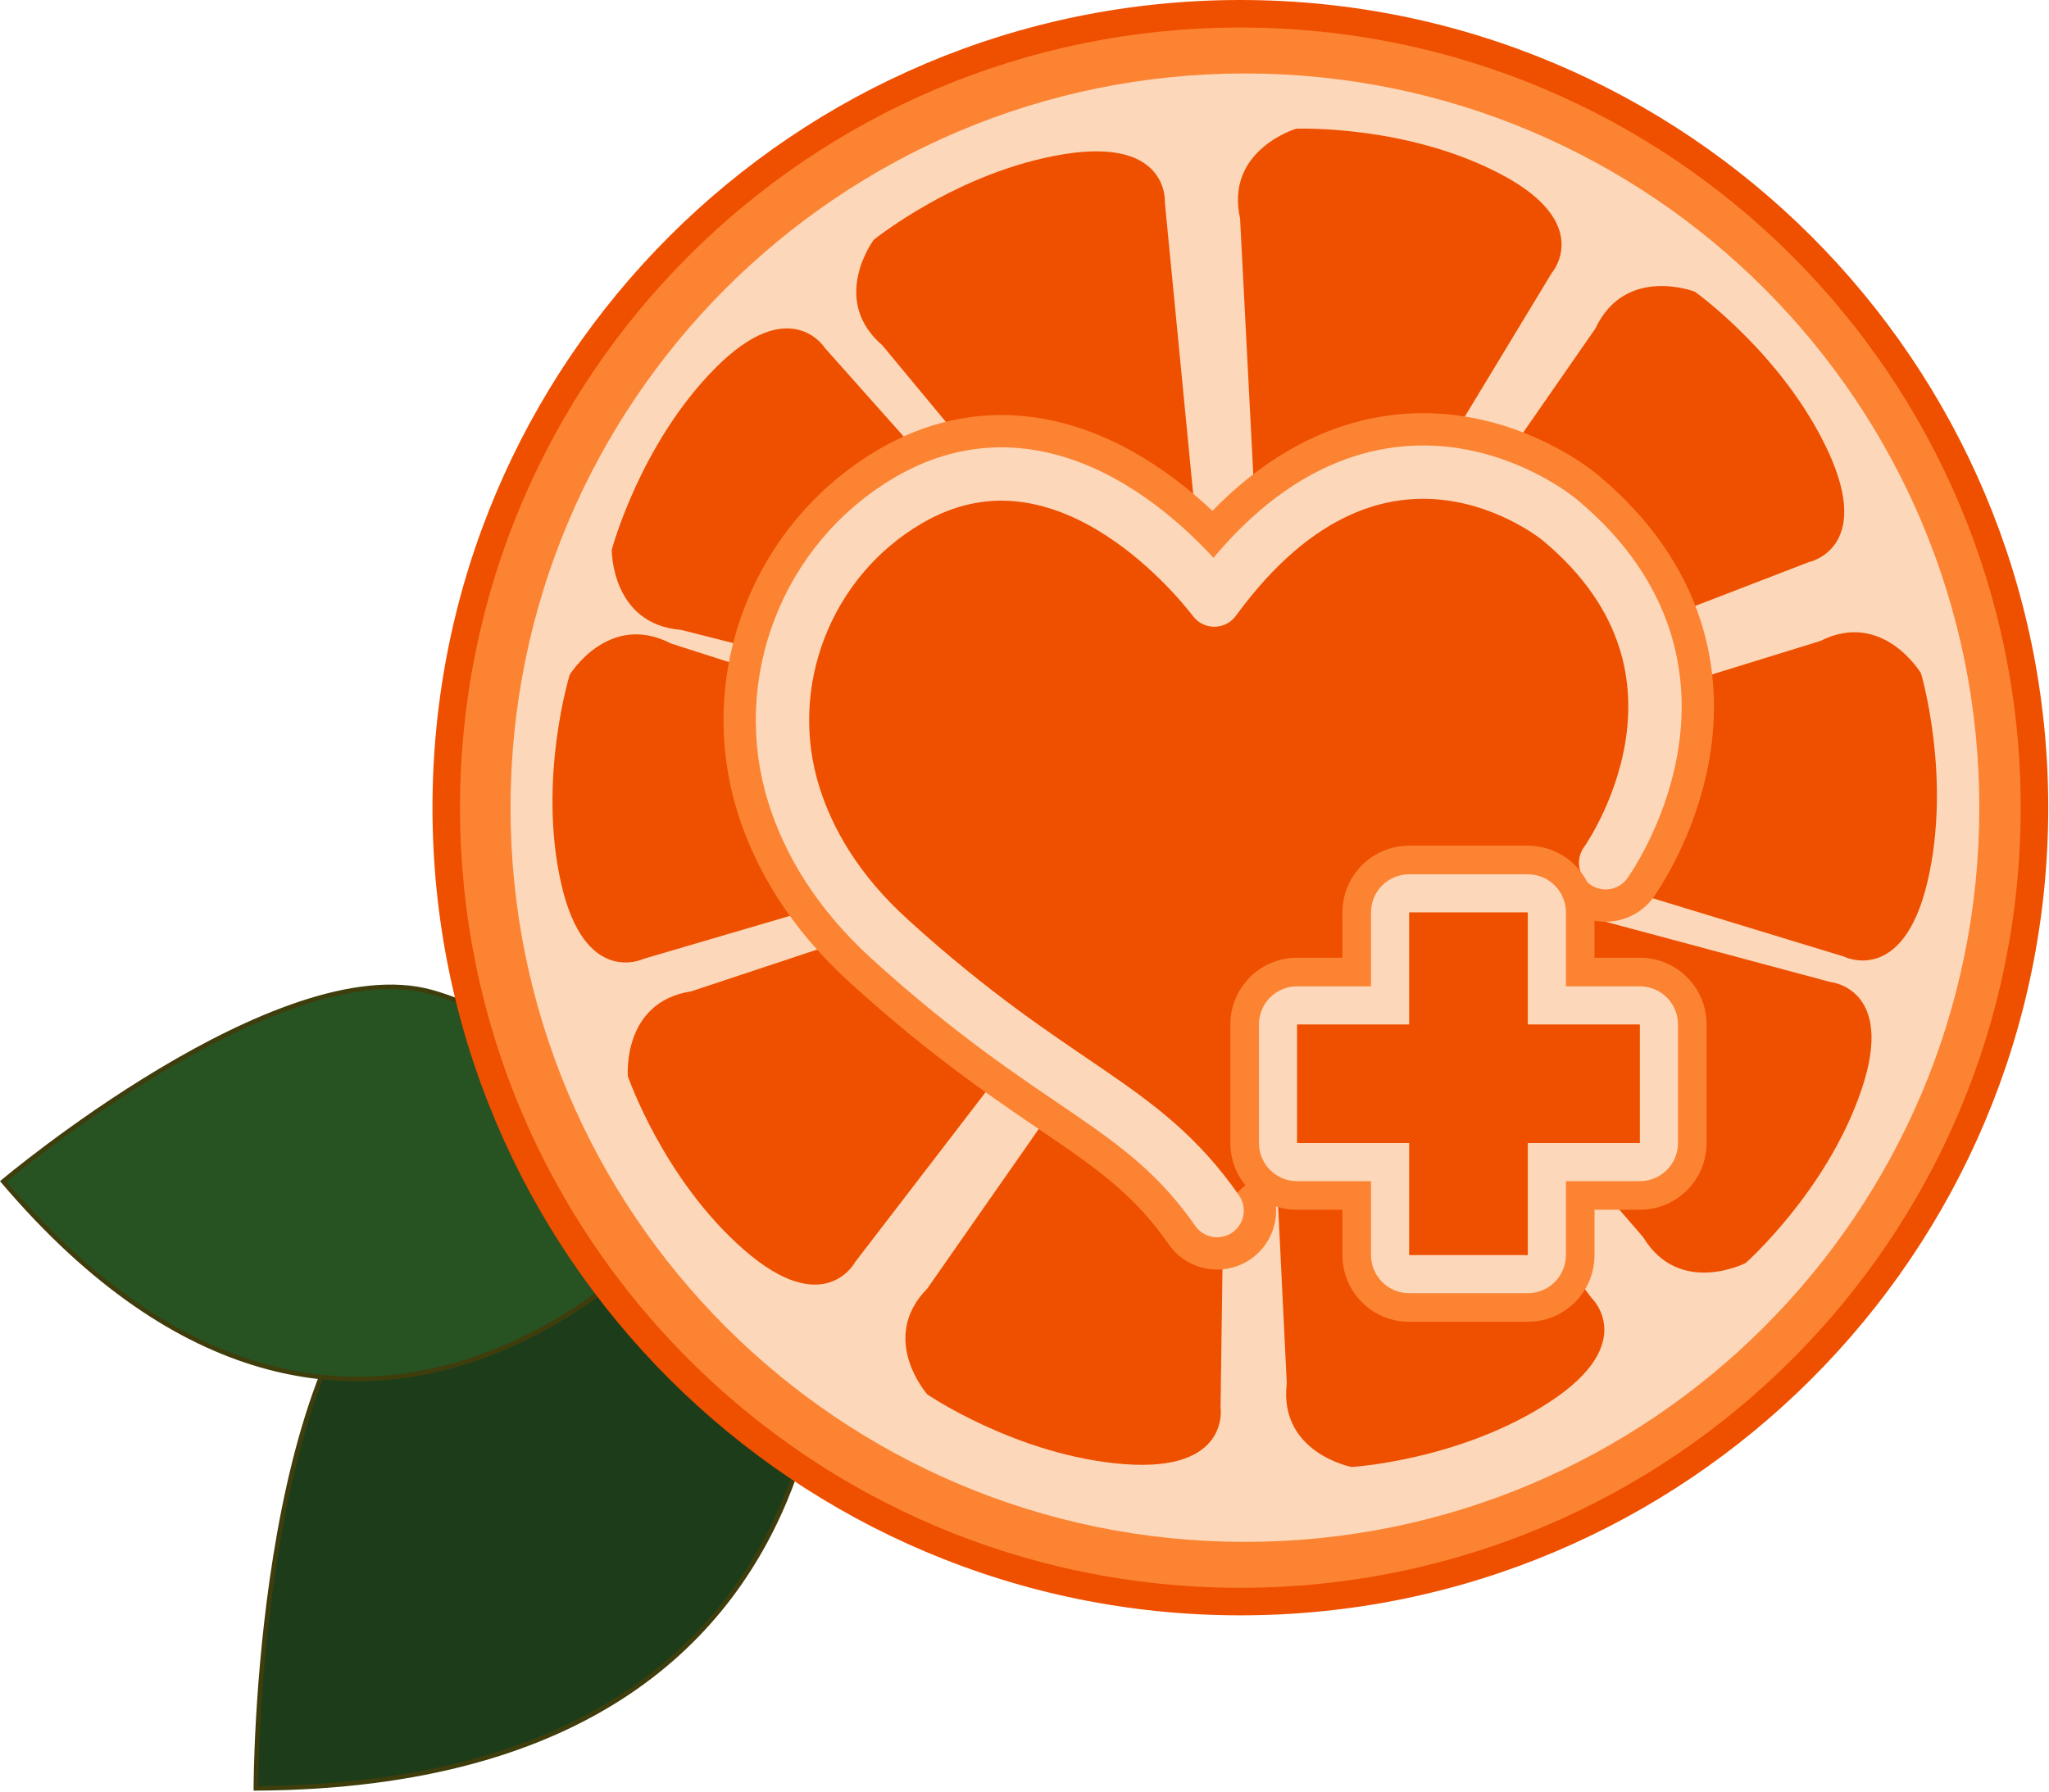
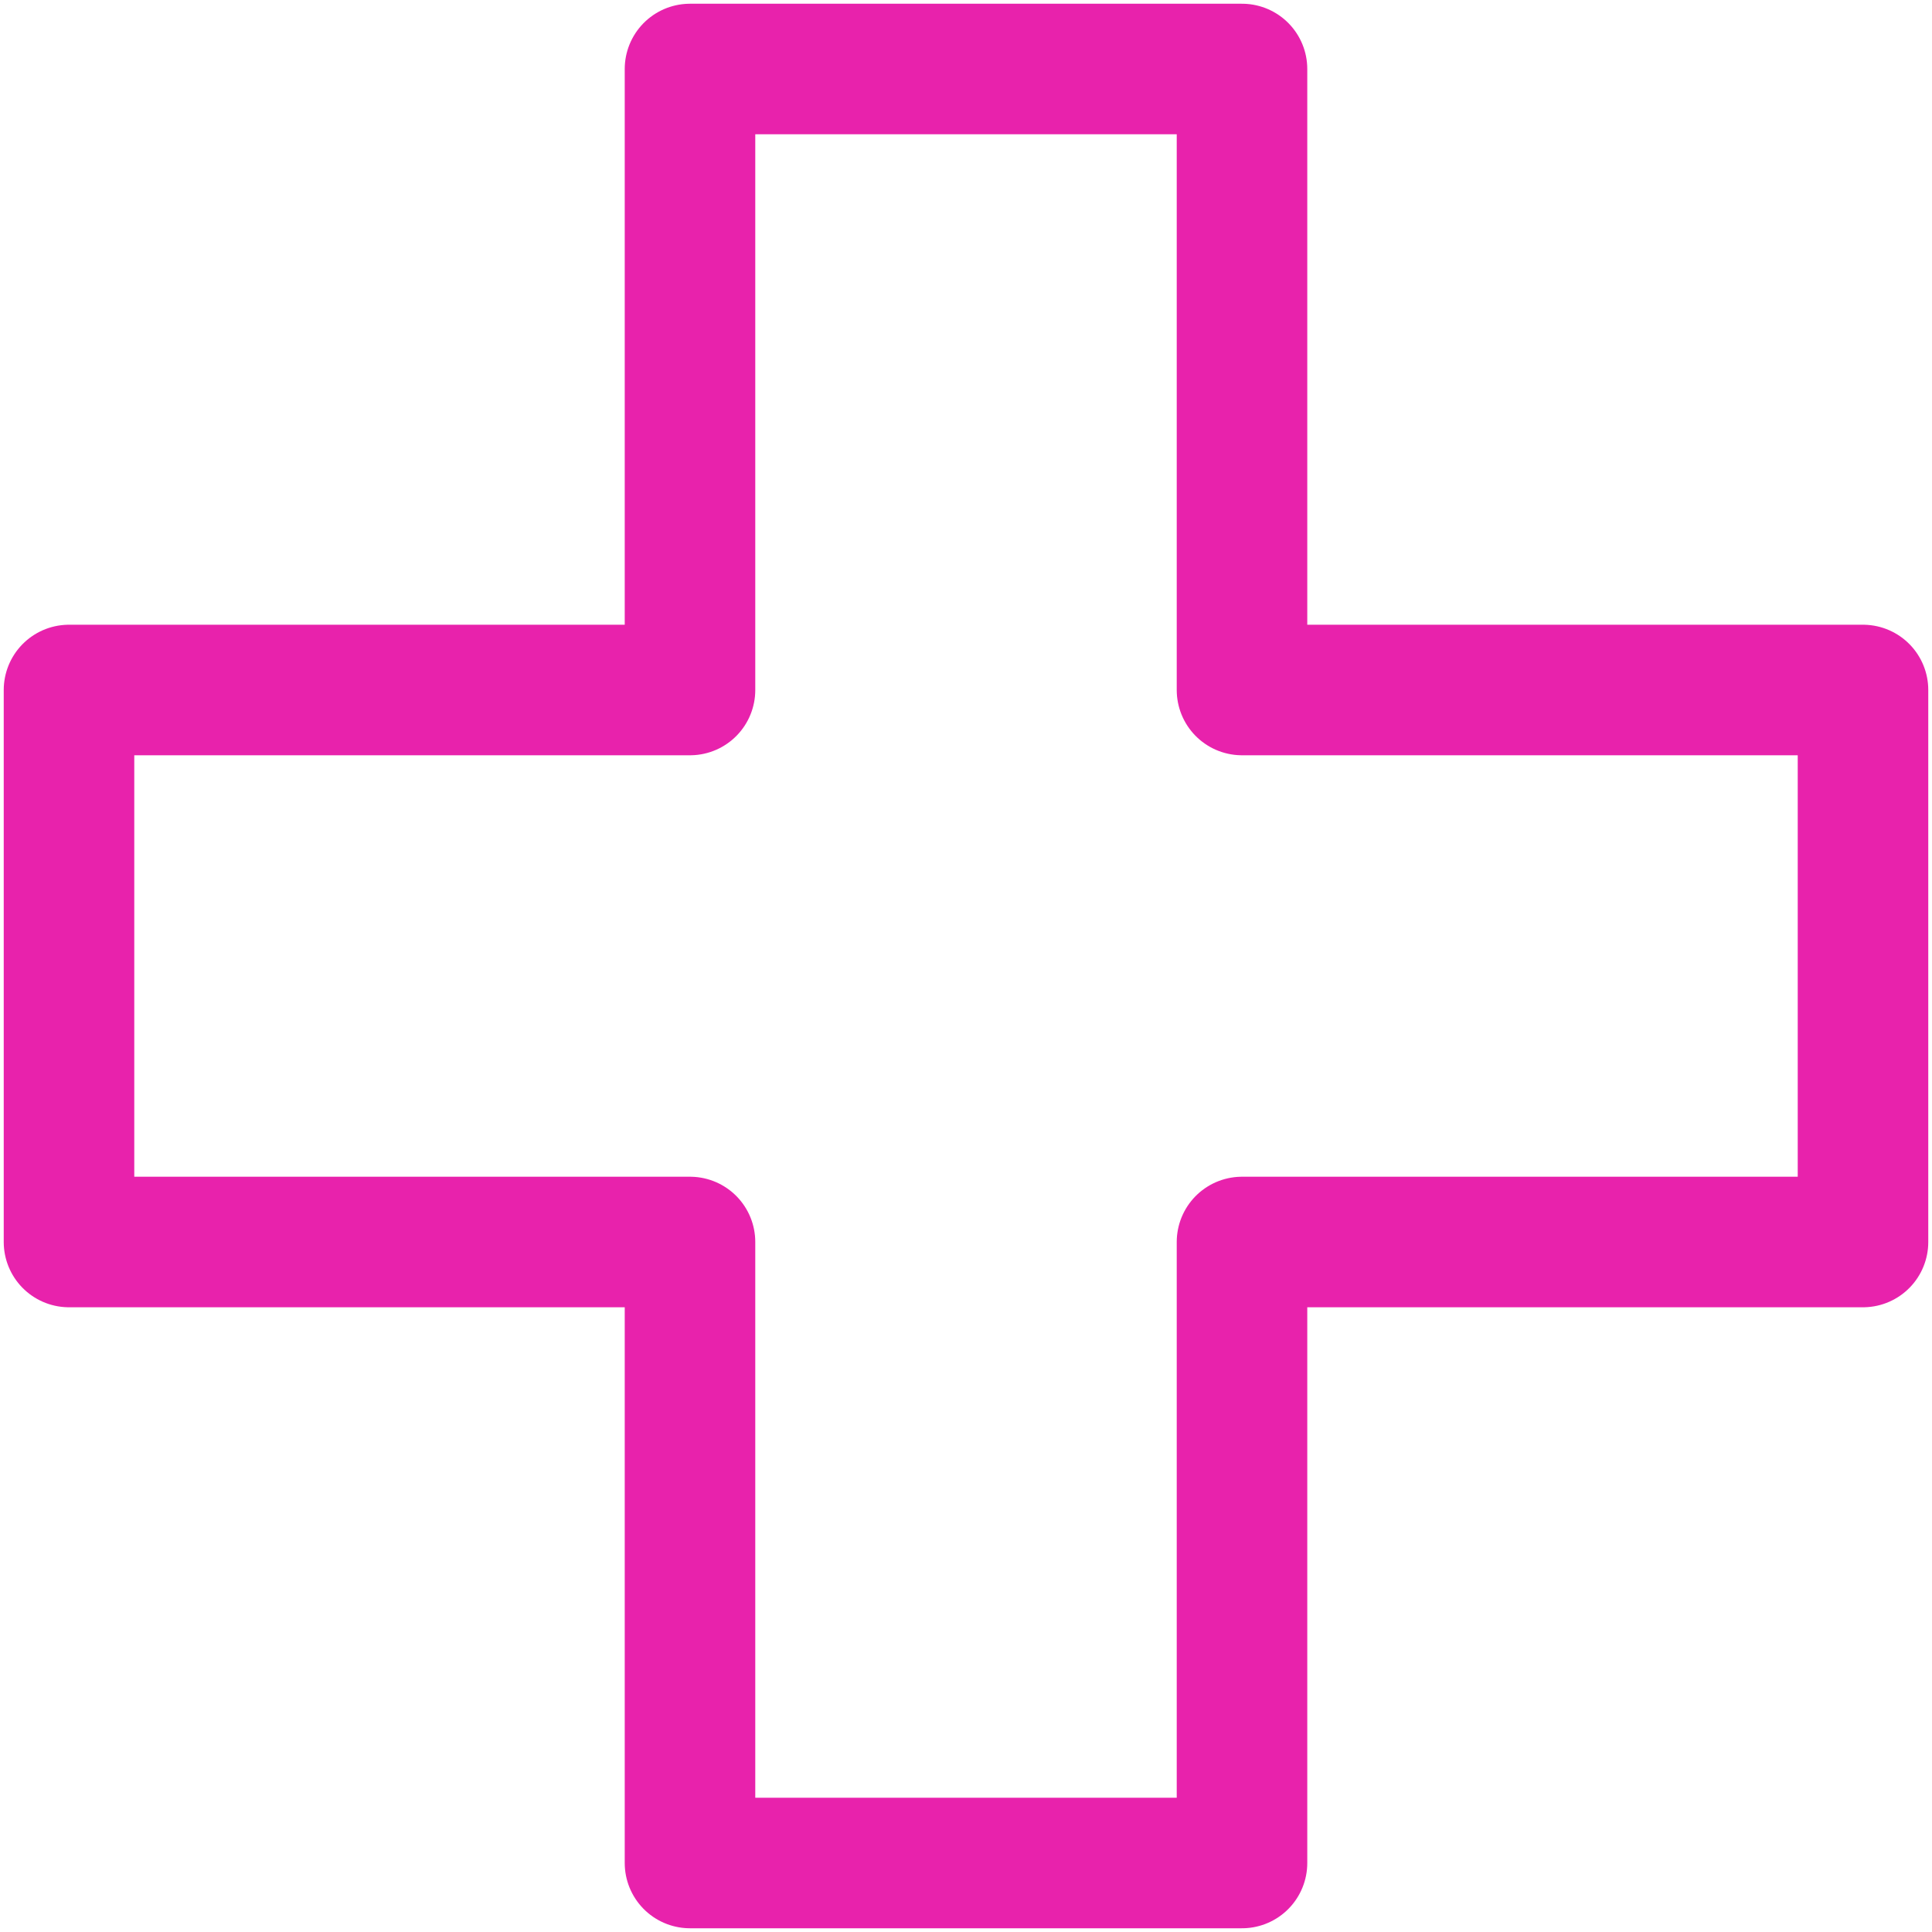
- <svg xmlns="http://www.w3.org/2000/svg" width="215" height="188" viewBox="0 0 215 188" fill="none">
-   <path d="M86.17 124.66C86.17 124.66 97.33 187.27 26.85 187.7C26.85 187.7 26.81 141.72 43.5 130.32C60.2 118.92 86.17 124.66 86.17 124.66Z" fill="#1D3D1A" stroke="#403D0D" stroke-width="0.48" stroke-miterlimit="10" />
-   <path d="M71.43 128.02C71.43 128.02 37.9 168.17 0.34 124C0.34 124 29.28 99.64 45.29 104.13C61.3 108.61 71.43 128.01 71.43 128.01V128.02Z" fill="#275222" stroke="#403D0D" stroke-width="0.48" stroke-miterlimit="10" />
-   <path d="M130.15 169.54C176.967 169.54 214.92 131.587 214.92 84.77C214.92 37.953 176.967 0 130.15 0C83.333 0 45.38 37.953 45.38 84.77C45.38 131.587 83.333 169.54 130.15 169.54Z" fill="#EE5000" />
-   <path d="M130.15 166.65C175.371 166.65 212.03 129.991 212.03 84.77C212.03 39.549 175.371 2.89 130.15 2.89C84.929 2.89 48.27 39.549 48.27 84.77C48.27 129.991 84.929 166.65 130.15 166.65Z" fill="#FC8332" />
-   <path d="M130.63 161.83C173.189 161.83 207.69 127.329 207.69 84.77C207.69 42.211 173.189 7.71 130.63 7.71C88.071 7.71 53.57 42.211 53.57 84.77C53.57 127.329 88.071 161.83 130.63 161.83Z" fill="#FCD7B9" />
-   <path d="M126.99 95.11C127.41 95.11 127.8 95.35 127.98 95.73C128.33 96.47 128.71 98.1 128.71 101.69L128.07 147.72C128.07 147.72 129.15 154.53 117.96 153.67C106.77 152.81 97.3 146.35 97.3 146.35C97.3 146.35 92.13 140.49 97.3 135.24L121.41 100.72C121.41 100.72 124.85 95.12 127.01 95.12L126.99 95.11Z" fill="#EE5000" />
-   <path d="M120.32 89.66C120.66 89.91 120.83 90.33 120.74 90.74C120.58 91.54 119.91 93.08 117.76 95.95L89.73 132.46C89.73 132.46 86.52 138.56 78.07 131.18C69.61 123.8 65.88 112.96 65.88 112.96C65.88 112.96 65.24 105.17 72.52 104.05L112.49 90.79C112.49 90.79 118.6 88.36 120.32 89.65V89.66Z" fill="#EE5000" />
-   <path d="M117.5 84.09C117.62 84.49 117.51 84.93 117.2 85.21C116.6 85.76 115.15 86.61 111.72 87.66L67.55 100.63C67.55 100.63 61.36 103.67 58.88 92.72C56.4 81.77 59.78 70.82 59.78 70.82C59.78 70.82 63.86 64.15 70.4 67.54L110.5 80.39C110.5 80.39 116.86 82.03 117.5 84.09Z" fill="#EE5000" />
-   <path d="M133.97 95.28C134.3 95.02 134.75 94.97 135.13 95.16C135.86 95.53 137.16 96.59 139.35 99.43L167 136.23C167 136.23 172.02 140.96 162.64 147.12C153.26 153.29 141.82 153.97 141.82 153.97C141.82 153.97 134.15 152.49 135.02 145.18L132.97 103.12C132.97 103.12 132.27 96.59 133.97 95.27V95.28Z" fill="#EE5000" />
-   <path d="M140.81 91.2C140.91 90.79 141.24 90.47 141.65 90.39C142.45 90.23 144.13 90.26 147.6 91.15L192.06 103.07C192.06 103.07 198.93 103.69 195.34 114.33C191.76 124.97 183.17 132.56 183.17 132.56C183.17 132.56 176.22 136.13 172.4 129.83L144.85 97.98C144.85 97.98 140.27 93.27 140.8 91.18L140.81 91.2Z" fill="#EE5000" />
-   <path d="M134.07 72.69C134.43 72.91 134.88 72.92 135.23 72.69C135.92 72.25 137.1 71.07 139 68.02L162.83 28.64C162.83 28.64 167.35 23.44 157.4 18.24C147.45 13.04 136 13.51 136 13.51C136 13.51 128.51 15.75 130.12 22.93L132.29 64.98C132.29 64.98 132.25 71.55 134.07 72.69Z" fill="#EE5000" />
-   <path d="M125.52 73.79C125.94 73.76 126.31 73.49 126.45 73.09C126.74 72.32 126.98 70.67 126.68 67.09L122.23 21.27C122.23 21.27 122.74 14.39 111.66 16.18C100.58 17.96 91.67 25.18 91.67 25.18C91.67 25.18 87.01 31.45 92.59 36.25L119.47 68.66C119.47 68.66 123.37 73.95 125.51 73.77L125.52 73.79Z" fill="#EE5000" />
-   <path d="M120.18 77.02C120.5 76.75 120.64 76.31 120.52 75.91C120.3 75.12 119.52 73.64 117.17 70.93L86.57 36.54C86.57 36.54 82.93 30.68 75.03 38.66C67.13 46.64 64.19 57.71 64.19 57.71C64.19 57.71 64.12 65.52 71.46 66.11L112.28 76.45C112.28 76.45 118.55 78.43 120.17 77.02H120.18Z" fill="#EE5000" />
-   <path d="M140.08 76.25C140.23 76.64 140.58 76.93 141 76.96C141.81 77.03 143.48 76.82 146.84 75.57L189.79 59C189.79 59 196.55 57.65 191.86 47.45C187.17 37.25 177.83 30.61 177.83 30.61C177.83 30.61 170.54 27.8 167.41 34.47L143.4 69.06C143.4 69.06 139.35 74.23 140.09 76.25H140.08Z" fill="#EE5000" />
-   <path d="M143.72 83.33C143.59 83.73 143.7 84.17 144.01 84.46C144.61 85.02 146.04 85.88 149.46 86.97L193.49 100.4C193.49 100.4 199.65 103.51 202.24 92.58C204.83 81.66 201.57 70.67 201.57 70.67C201.57 70.67 197.56 63.96 190.99 67.28L150.76 79.71C150.76 79.71 144.38 81.28 143.72 83.33Z" fill="#EE5000" />
-   <path d="M130.63 91.99C134.617 91.99 137.85 88.757 137.85 84.77C137.85 80.782 134.617 77.55 130.63 77.55C126.642 77.55 123.41 80.782 123.41 84.77C123.41 88.757 126.642 91.99 130.63 91.99Z" fill="#FC8332" />
-   <path d="M130.63 89.59C133.292 89.59 135.45 87.432 135.45 84.77C135.45 82.108 133.292 79.95 130.63 79.95C127.968 79.95 125.81 82.108 125.81 84.77C125.81 87.432 127.968 89.59 130.63 89.59Z" fill="#FCD7B9" />
-   <path d="M127.71 127.06C119.72 115.6 110.92 114.54 93.34 98.55C87.84 93.55 84.85 88.32 83.32 83.49C79.6 71.7 84.64 58.75 95.32 52.51C111.24 43.21 125.25 60.16 127.42 62.98C145.01 38.88 163.68 54.58 163.68 54.58C182.86 70.57 168.48 90.55 168.48 90.55" stroke="#FC8332" stroke-width="12.38" stroke-linecap="round" stroke-linejoin="round" />
-   <path d="M127.71 127.06C119.72 115.6 110.92 114.54 93.34 98.55C87.84 93.55 84.85 88.32 83.32 83.49C79.6 71.7 84.64 58.75 95.32 52.51C111.24 43.21 125.25 60.16 127.42 62.98C145.01 38.88 163.68 54.58 163.68 54.58C182.86 70.57 168.48 90.55 168.48 90.55" fill="#EE5000" />
-   <path d="M127.71 127.06C119.72 115.6 110.92 114.54 93.34 98.55C87.84 93.55 84.85 88.32 83.32 83.49C79.6 71.7 84.64 58.75 95.32 52.51C111.24 43.21 125.25 60.16 127.42 62.98C145.01 38.88 163.68 54.58 163.68 54.58C182.86 70.57 168.48 90.55 168.48 90.55" stroke="#FCD7B9" stroke-width="5.6" stroke-linecap="round" stroke-linejoin="round" />
-   <path d="M160.31 95.76V107.52H172.07V119.97H160.31V131.73H147.86V119.97H136.1V107.52H147.86V95.76H160.31ZM160.31 88.76H147.86C143.99 88.76 140.86 91.89 140.86 95.76V100.52H136.1C132.23 100.52 129.1 103.65 129.1 107.52V119.97C129.1 123.84 132.23 126.97 136.1 126.97H140.86V131.73C140.86 135.6 143.99 138.73 147.86 138.73H160.31C164.18 138.73 167.31 135.6 167.31 131.73V126.97H172.07C175.94 126.97 179.07 123.84 179.07 119.97V107.52C179.07 103.65 175.94 100.52 172.07 100.52H167.31V95.76C167.31 91.89 164.18 88.76 160.31 88.76Z" fill="#FC8332" />
-   <path d="M147.86 133.73C146.76 133.73 145.86 132.84 145.86 131.73V121.97H136.1C135 121.97 134.1 121.08 134.1 119.97V107.52C134.1 106.42 135 105.52 136.1 105.52H145.86V95.76C145.86 94.66 146.76 93.76 147.86 93.76H160.31C161.41 93.76 162.31 94.65 162.31 95.76V105.52H172.07C173.17 105.52 174.07 106.41 174.07 107.52V119.97C174.07 121.07 173.17 121.97 172.07 121.97H162.31V131.73C162.31 132.83 161.41 133.73 160.31 133.73H147.86Z" fill="#EE5000" />
-   <path d="M160.31 95.76V107.52H172.07V119.97H160.31V131.73H147.86V119.97H136.1V107.52H147.86V95.76H160.31ZM160.31 91.76H147.86C145.65 91.76 143.86 93.55 143.86 95.76V103.52H136.1C133.89 103.52 132.1 105.31 132.1 107.52V119.97C132.1 122.18 133.89 123.97 136.1 123.97H143.86V131.73C143.86 133.94 145.65 135.73 147.86 135.73H160.31C162.52 135.73 164.31 133.94 164.31 131.73V123.97H172.07C174.28 123.97 176.07 122.18 176.07 119.97V107.52C176.07 105.31 174.28 103.52 172.07 103.52H164.31V95.76C164.31 93.55 162.52 91.76 160.31 91.76Z" fill="#FCD7B9" />
+ <svg xmlns="http://www.w3.org/2000/svg" width="148" height="148" viewBox="0 0 148 148" fill="none">
+   <path d="M95.143 5.286H52.857V52.857H5.286V95.143H52.857V142.714H95.143V95.143H142.714V52.857H95.143V5.286Z" stroke="#E822AC" stroke-width="10" stroke-linecap="round" stroke-linejoin="round" />
</svg>
